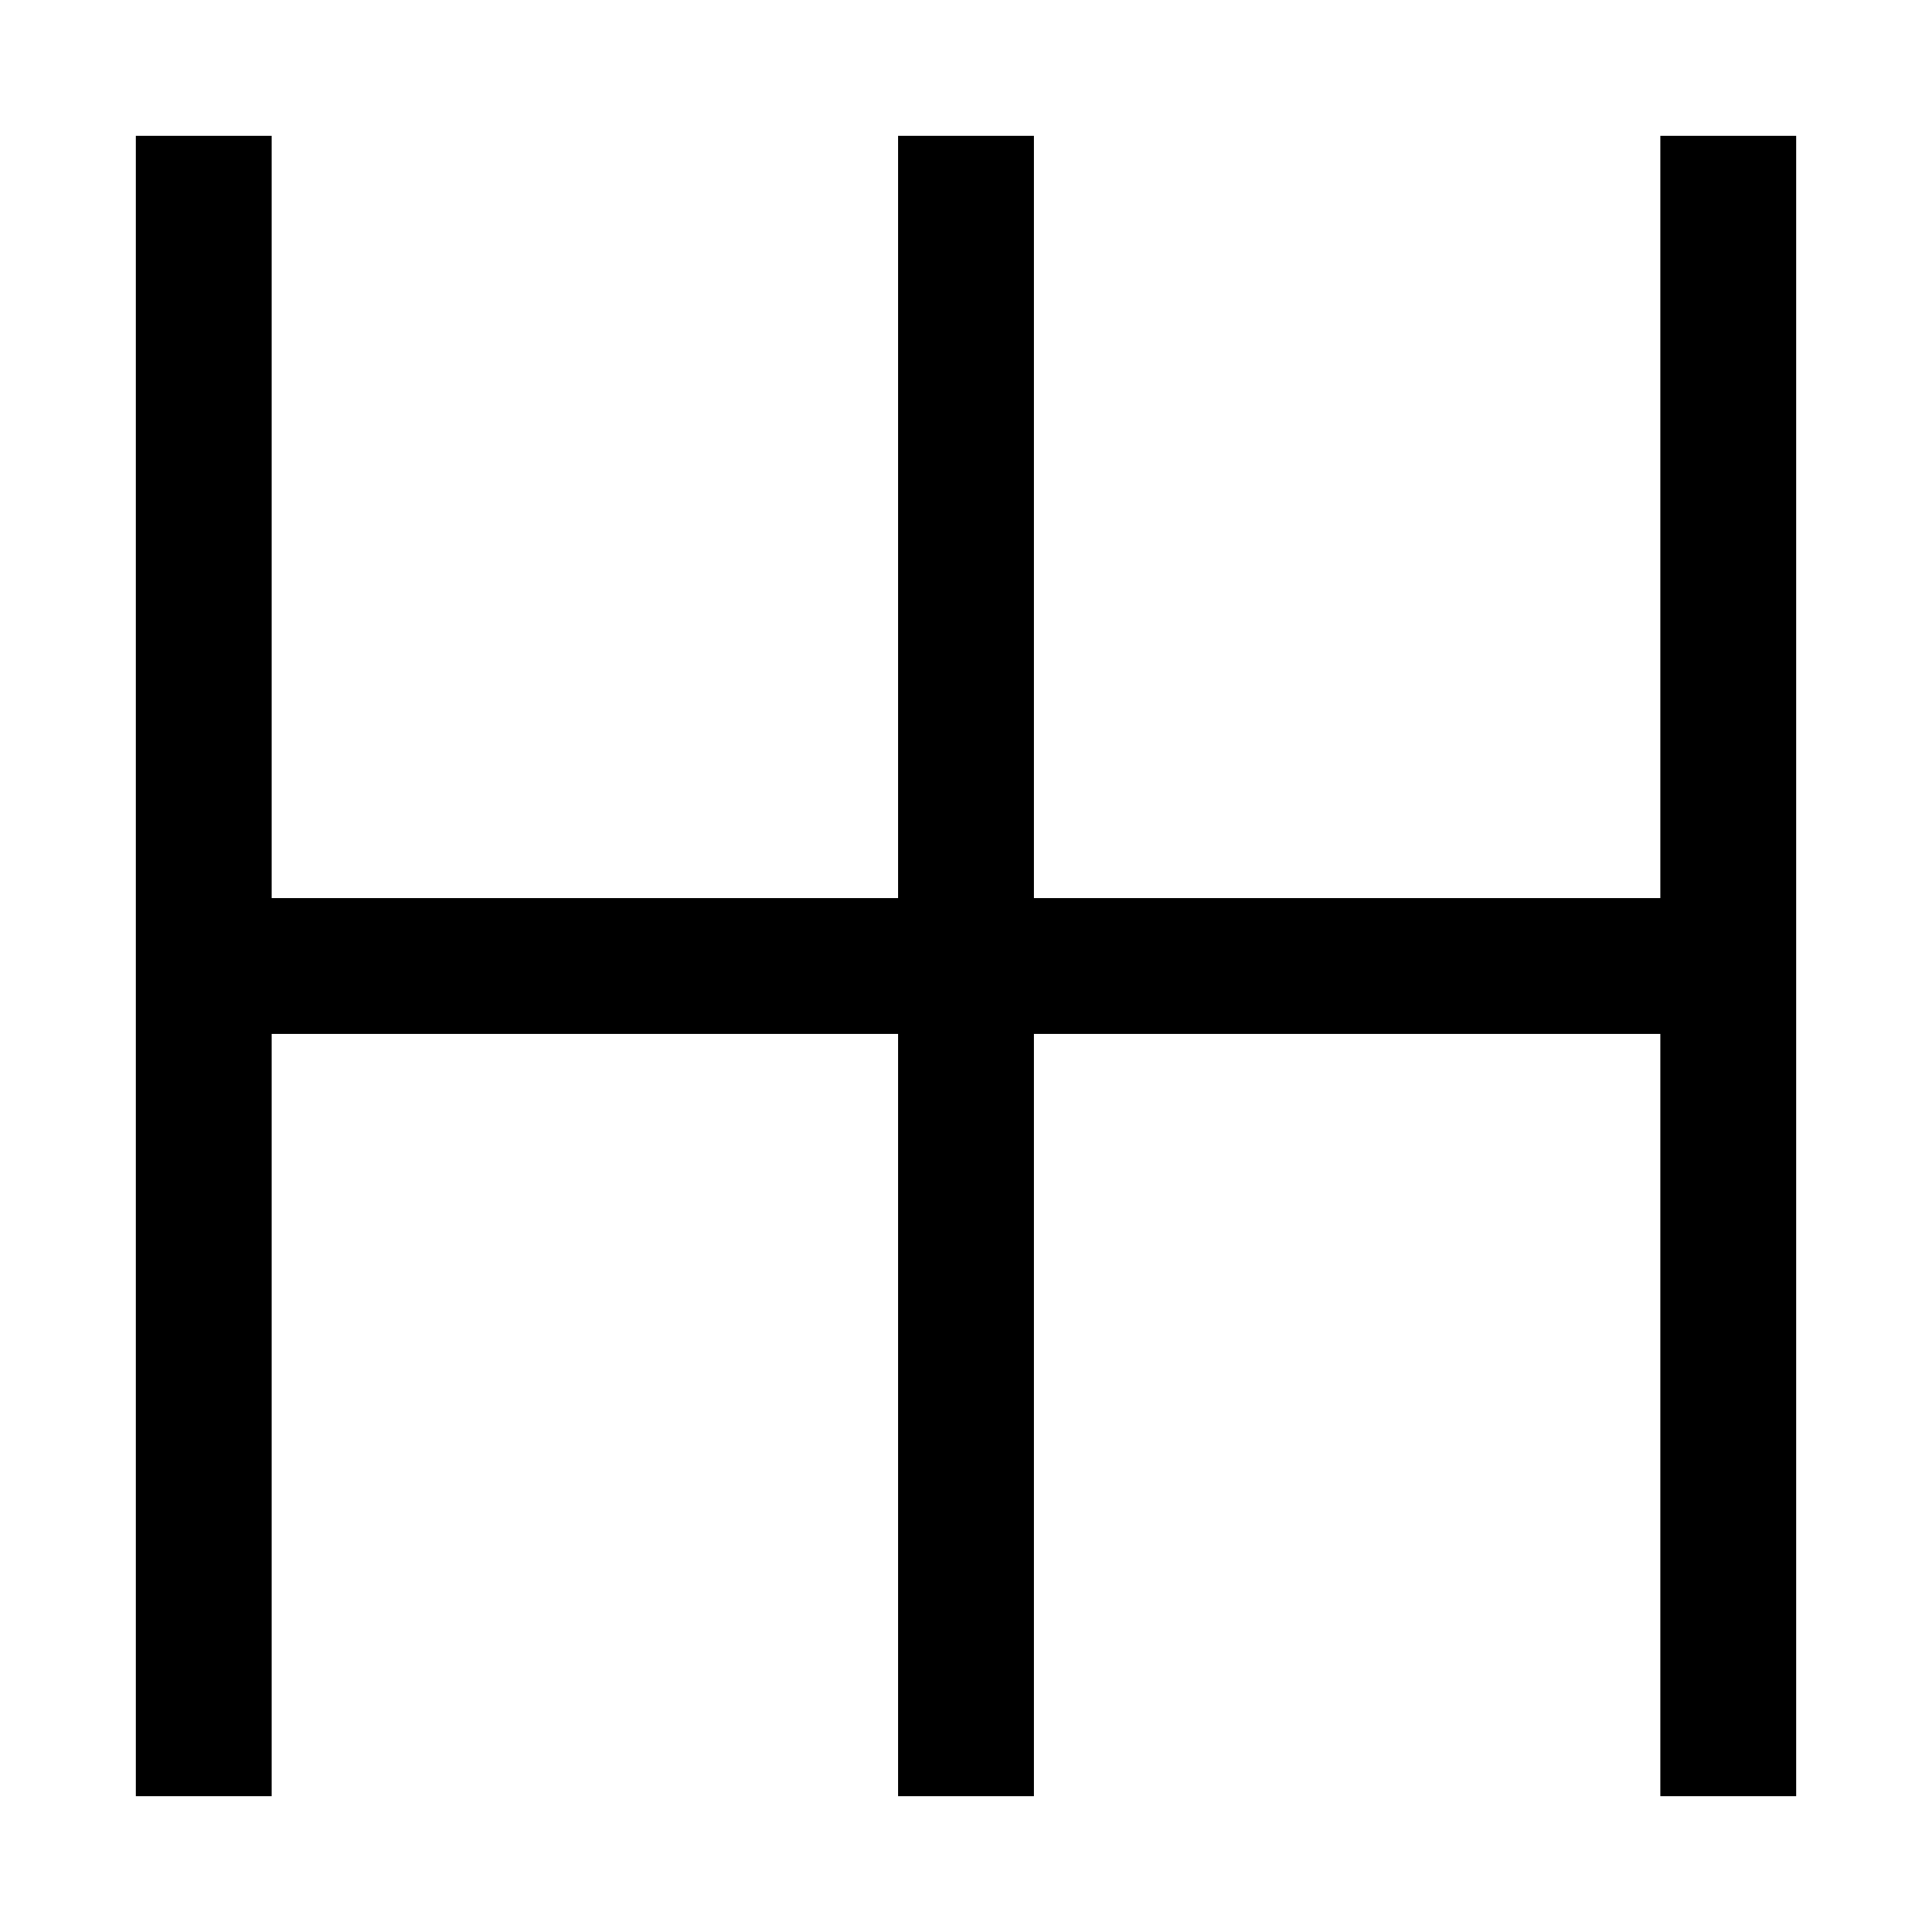
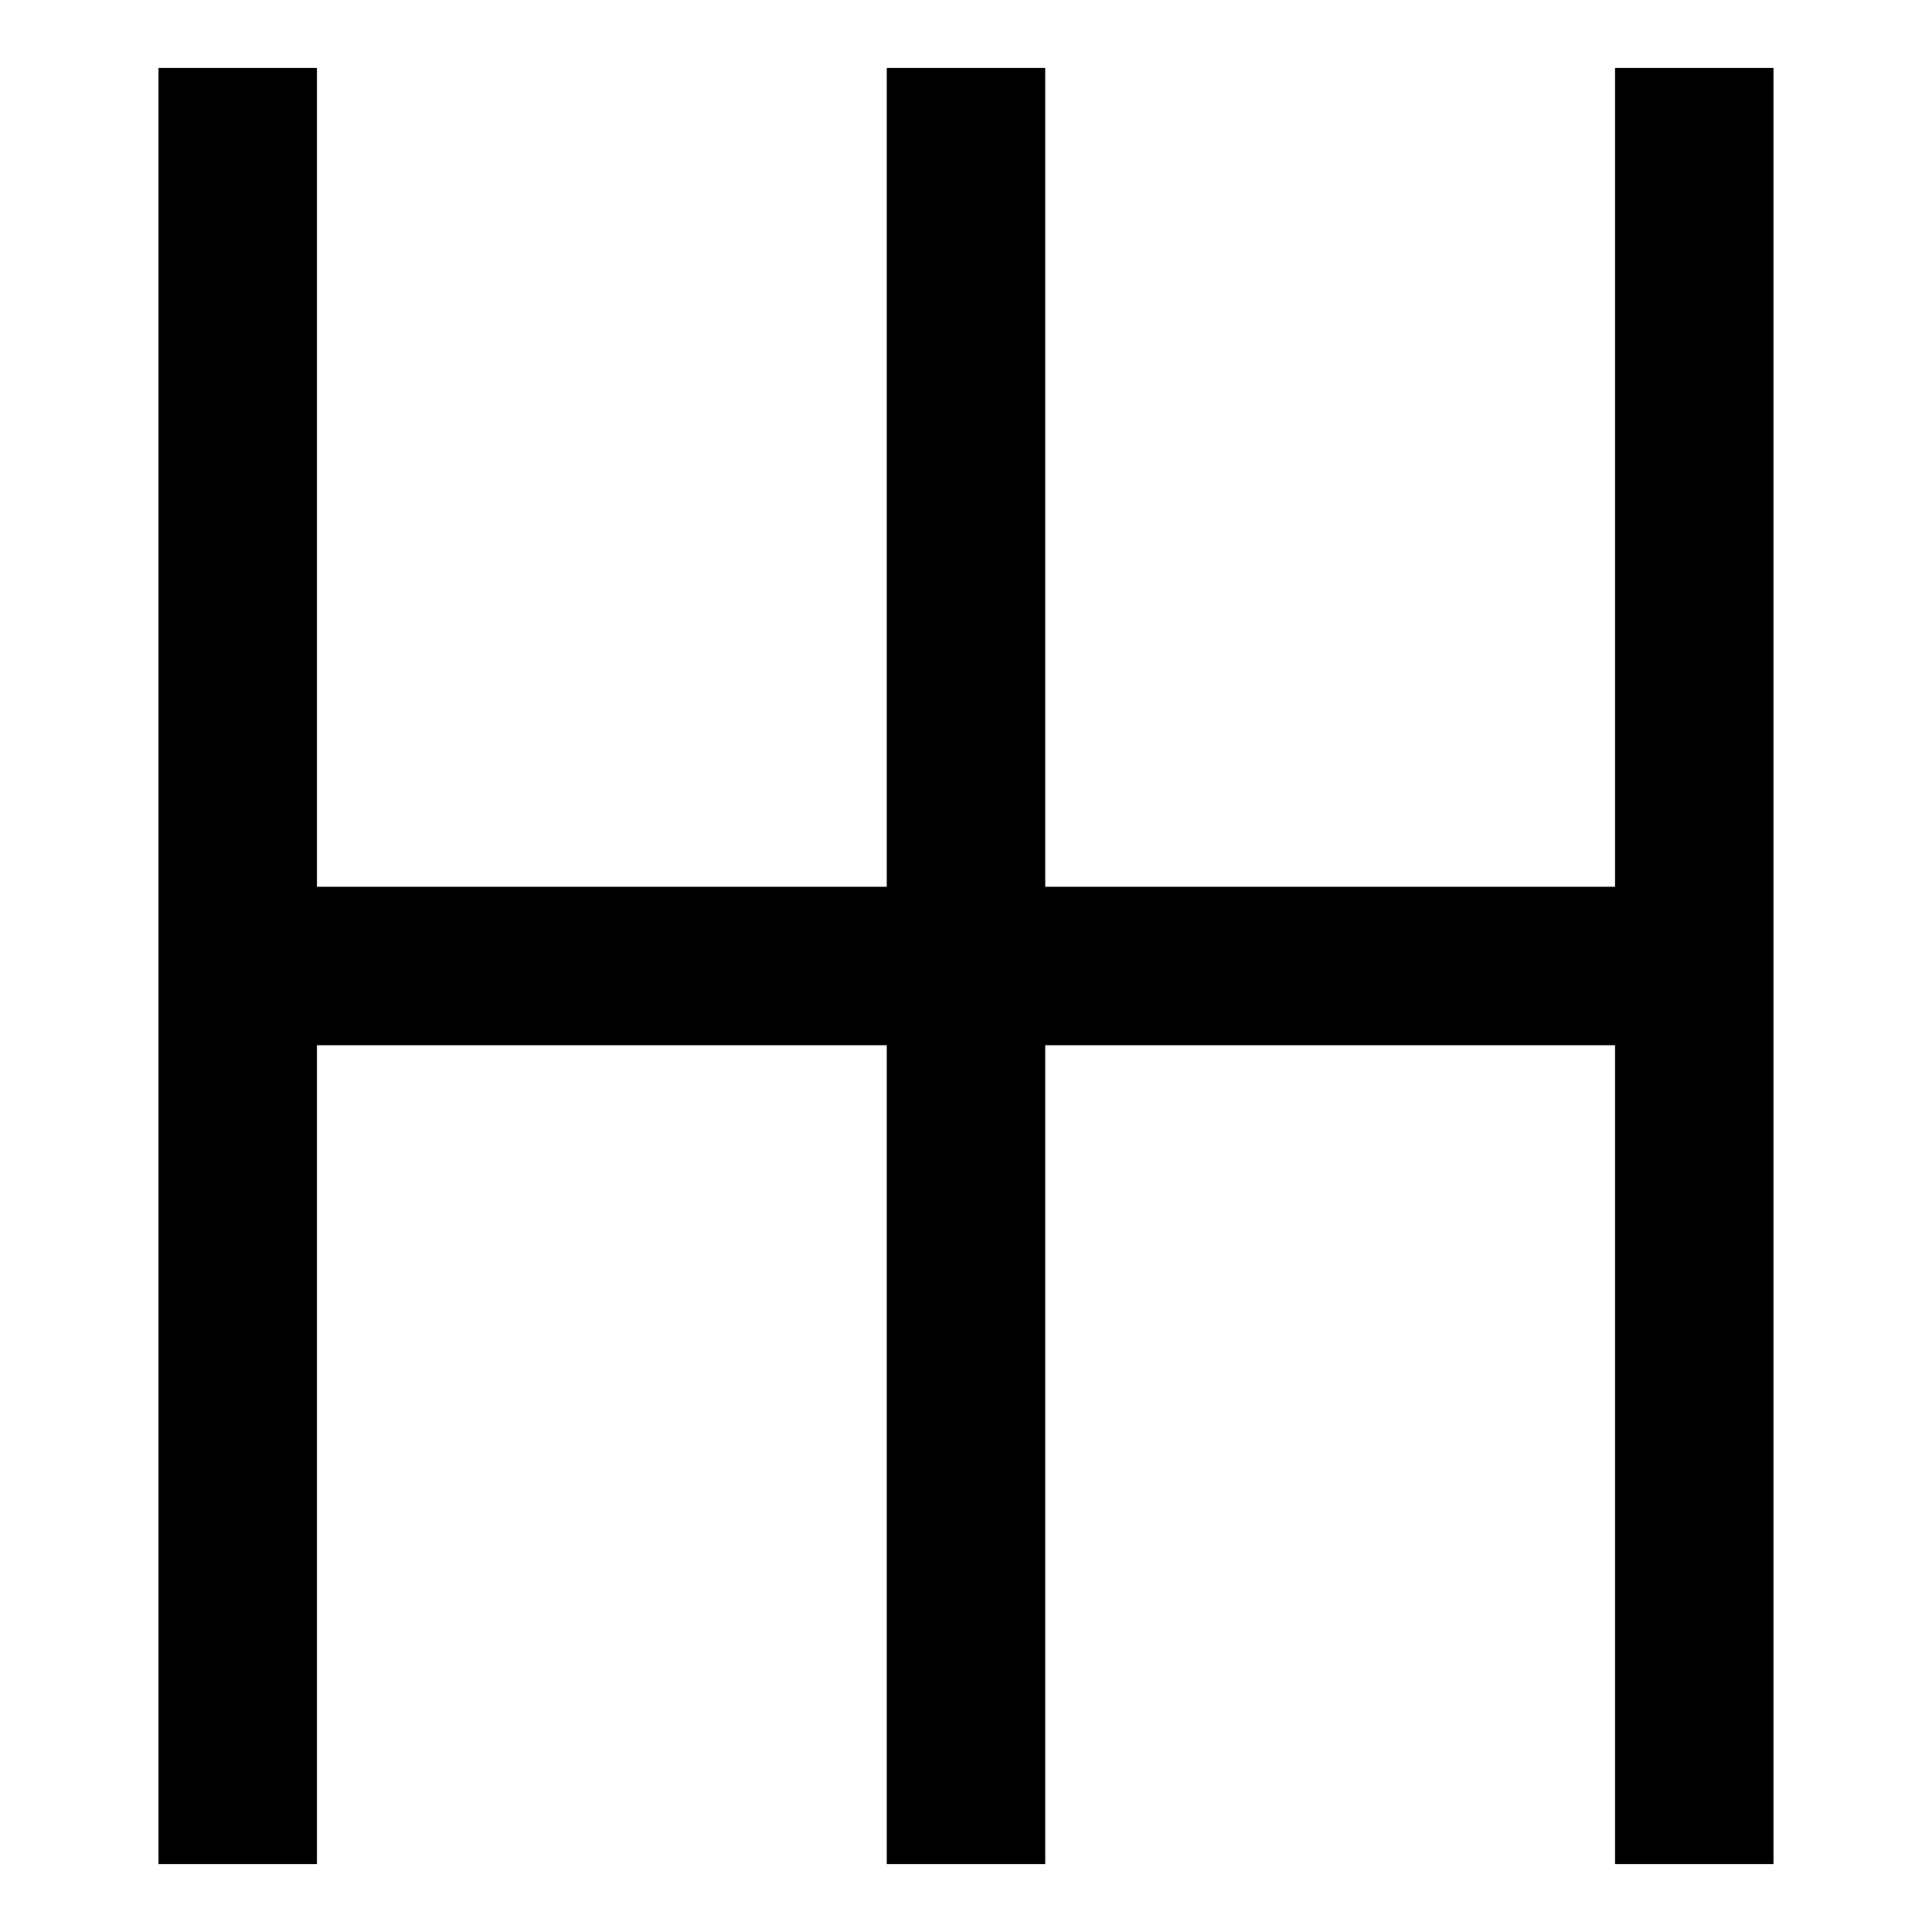
<svg xmlns="http://www.w3.org/2000/svg" height="2048" viewBox="0 0 2048 2048" width="2048">
-   <path d="m144 144v1760h144v-808h664v808h144v-808h664v808h144v-1760h-144v808h-664v-808h-144v808h-664v-808z" />
+   <path d="m168 72v1904h168v-868h604v868h168v-868h604v868h168v-1904h-168v868h-604v-868h-168v868h-604v-868z" />
</svg>
